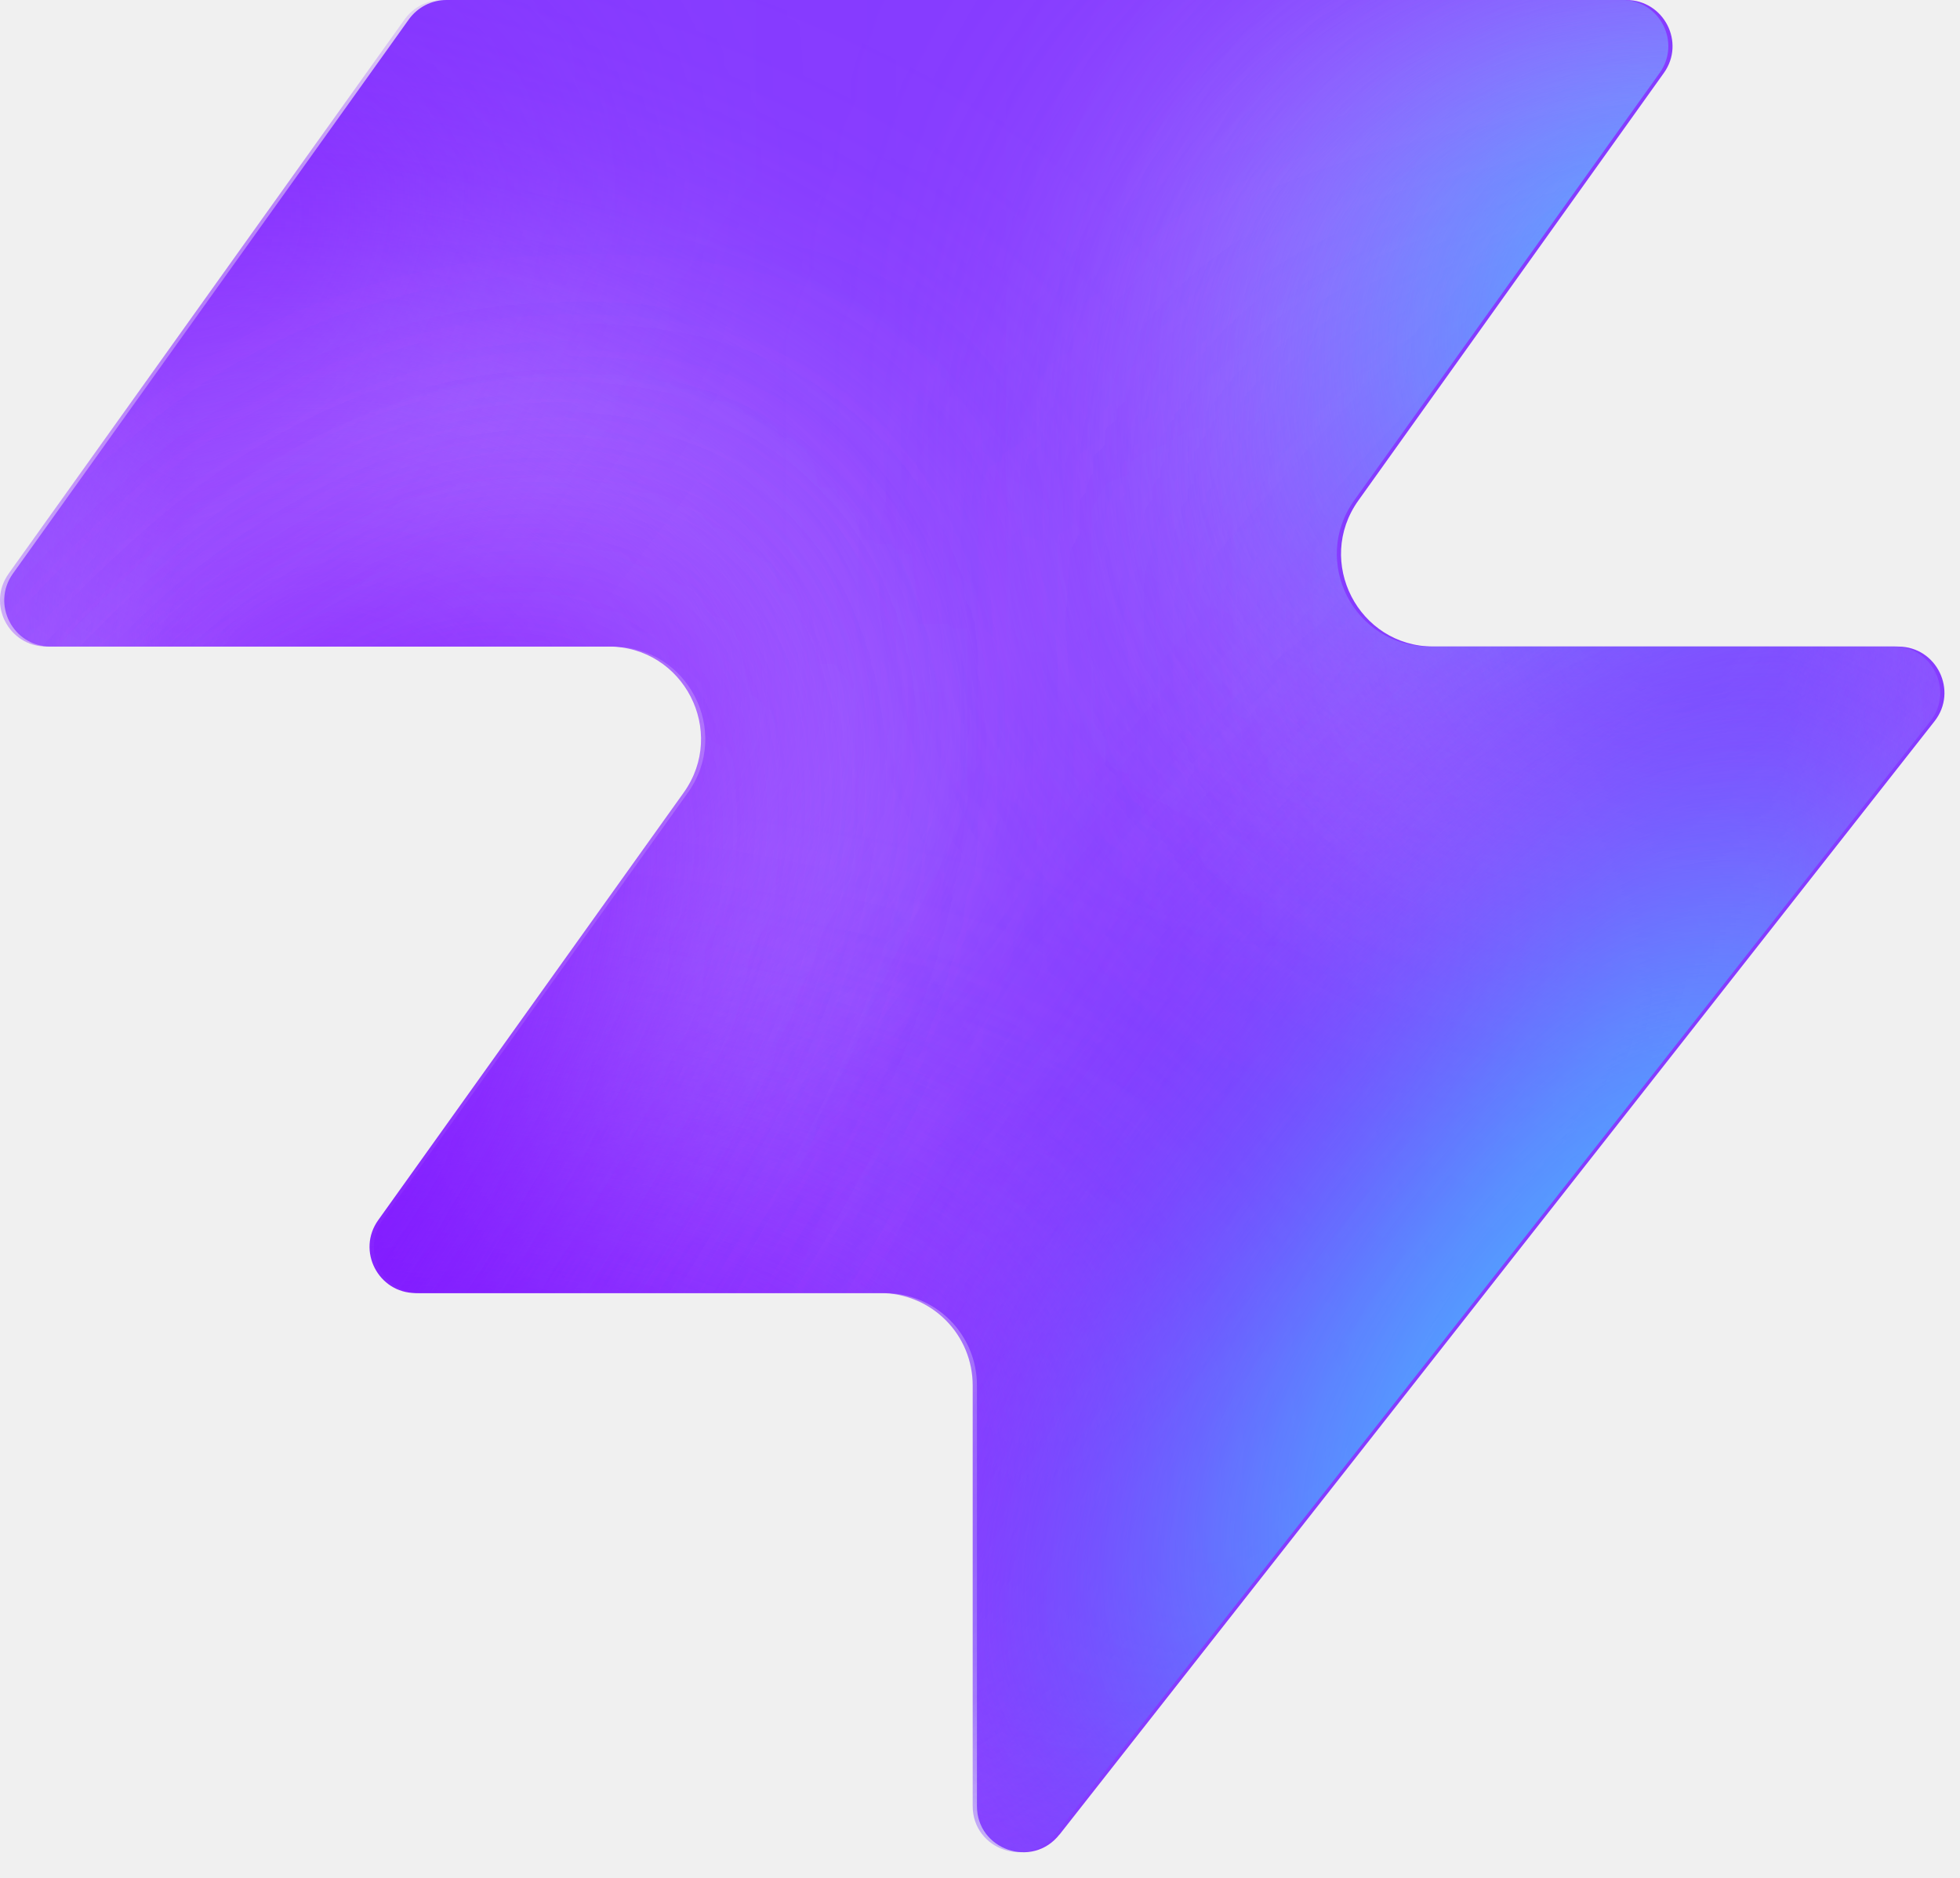
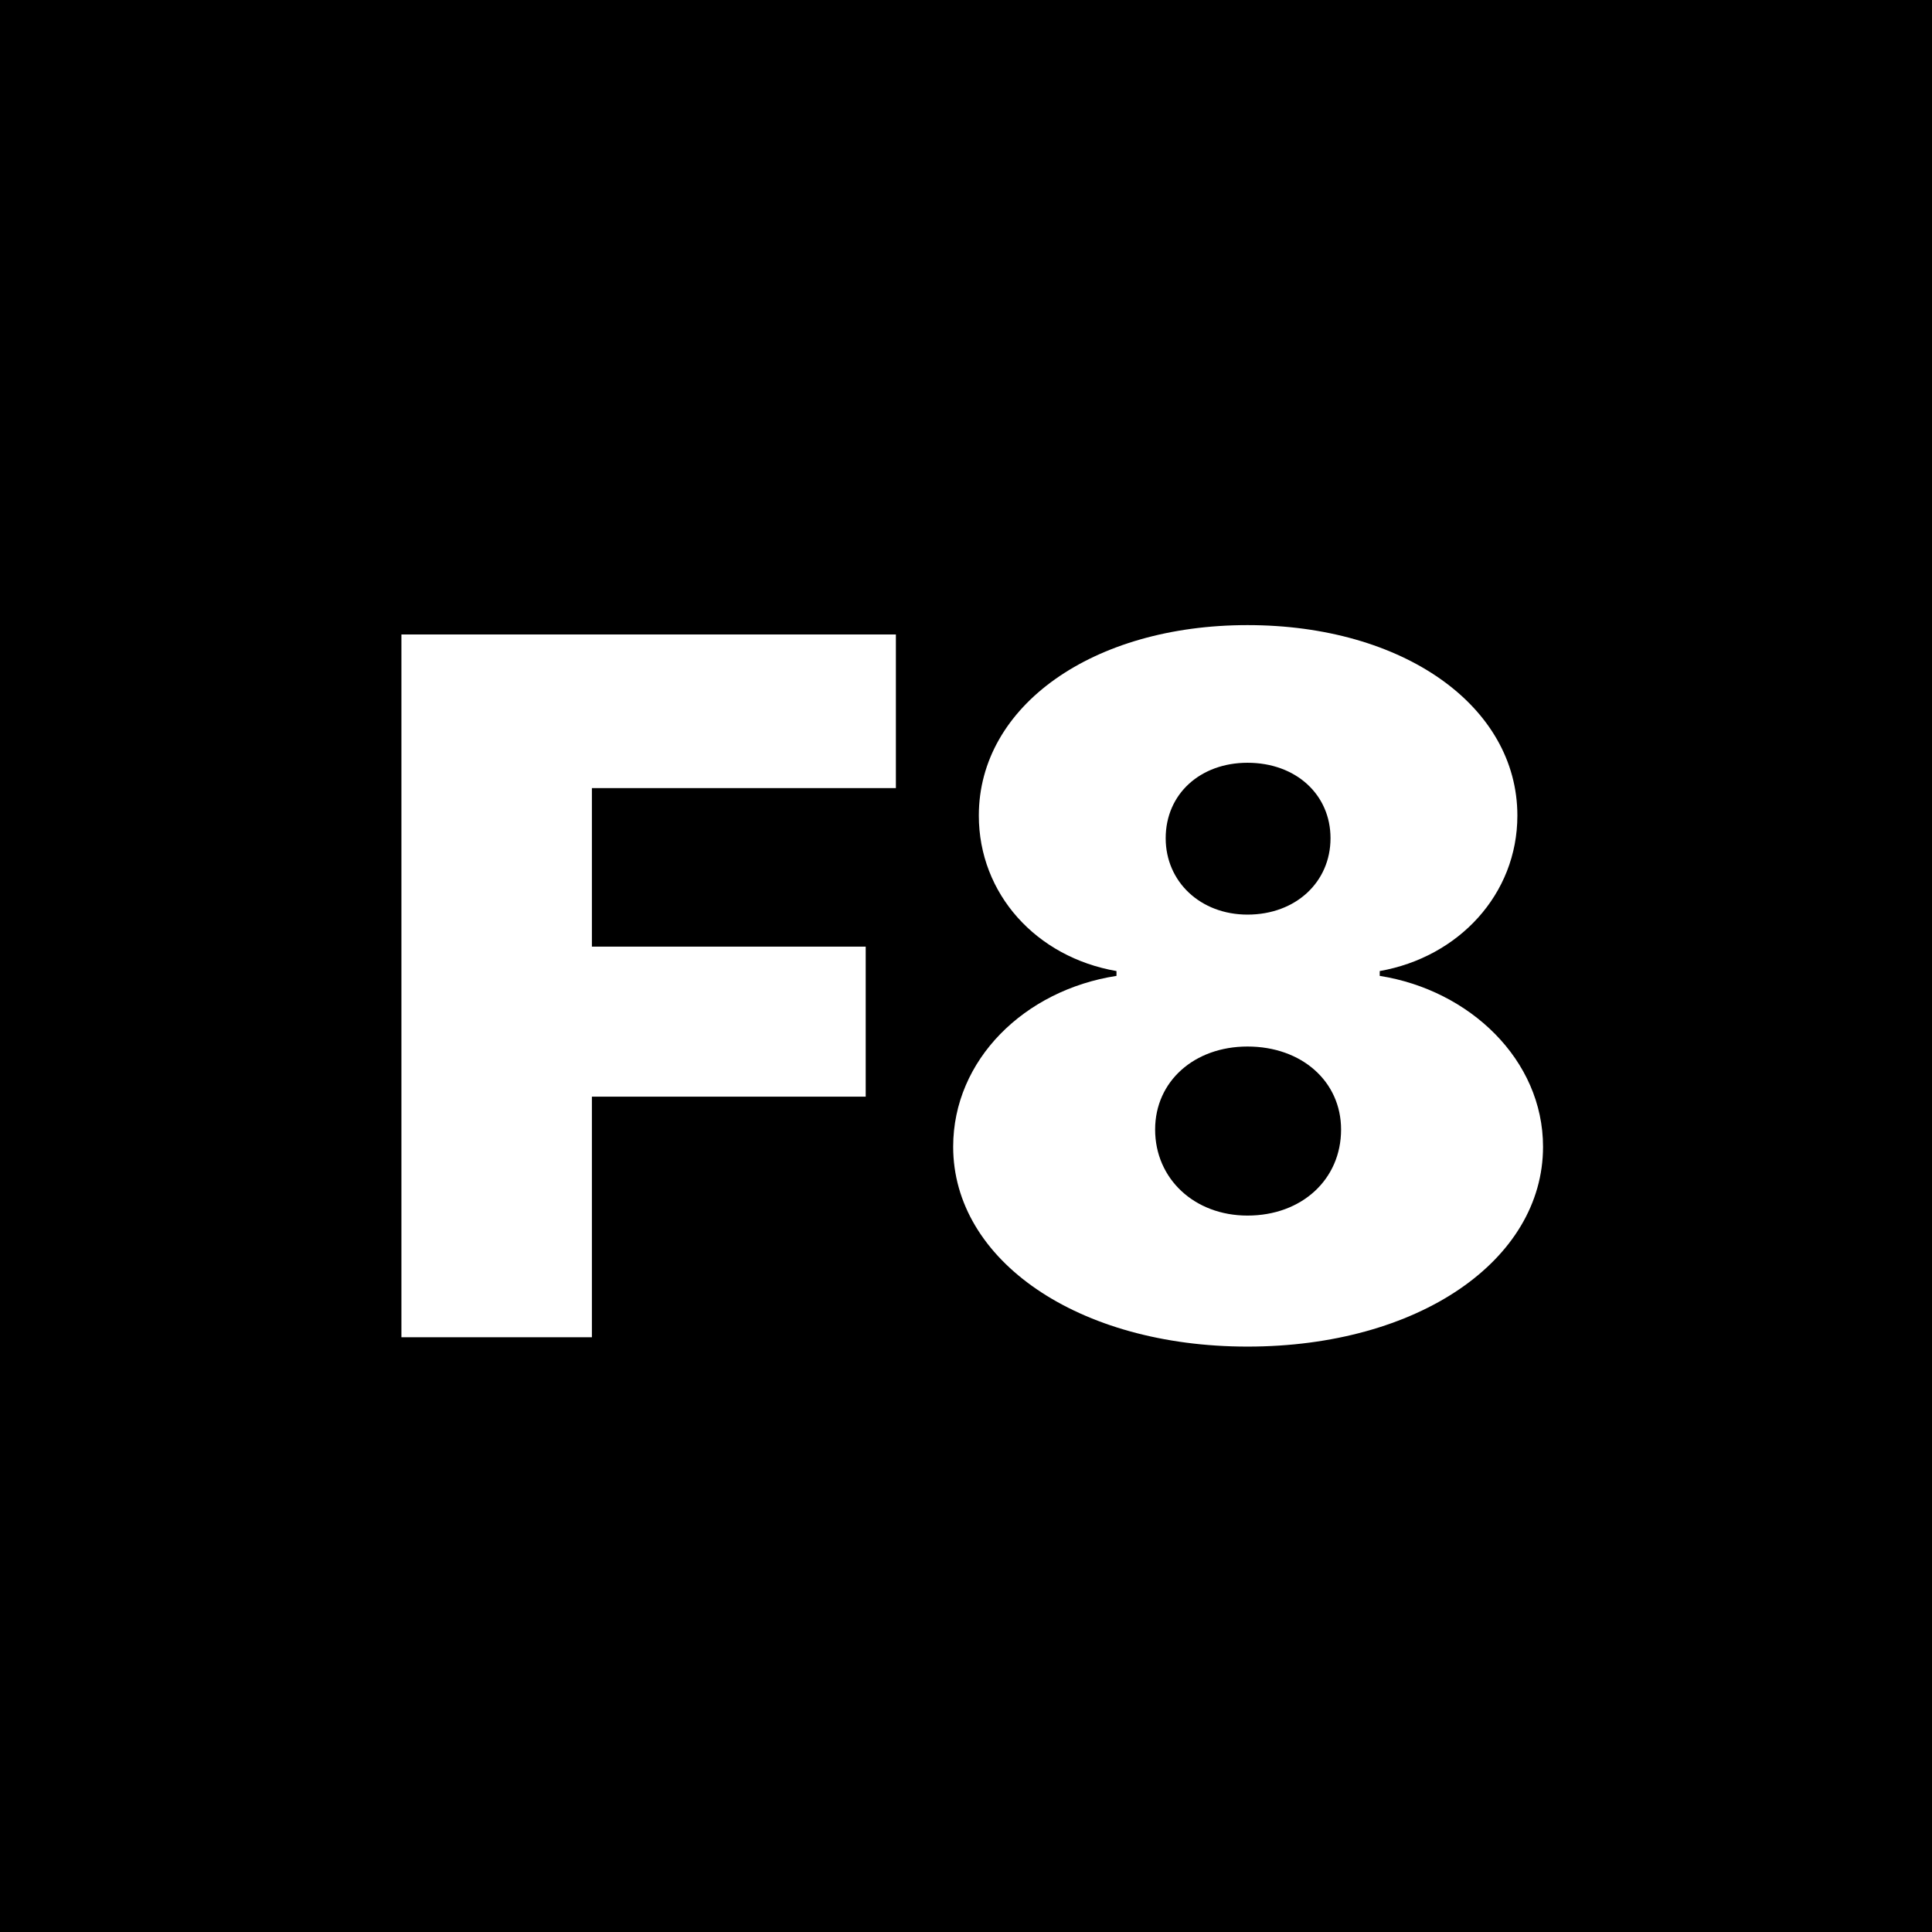
- <svg xmlns="http://www.w3.org/2000/svg" width="48" height="46" fill="none" viewBox="0 0 48 46">
-   <path fill="#863bff" d="M25.946 44.938c-.664.845-2.021.375-2.021-.698V33.937a2.26 2.26 0 0 0-2.262-2.262H10.287c-.92 0-1.456-1.04-.92-1.788l7.48-10.471c1.07-1.497 0-3.578-1.842-3.578H1.237c-.92 0-1.456-1.04-.92-1.788L10.013.474c.214-.297.556-.474.92-.474h28.894c.92 0 1.456 1.04.92 1.788l-7.48 10.471c-1.07 1.498 0 3.579 1.842 3.579h11.377c.943 0 1.473 1.088.89 1.83L25.947 44.94z" style="fill:#863bff;fill:color(display-p3 .525 .23 1);fill-opacity:1" />
-   <mask id="a" width="48" height="46" x="0" y="0" maskUnits="userSpaceOnUse" style="mask-type:alpha">
-     <path fill="#000" d="M25.842 44.938c-.664.844-2.021.375-2.021-.698V33.937a2.26 2.26 0 0 0-2.262-2.262H10.183c-.92 0-1.456-1.04-.92-1.788l7.48-10.471c1.07-1.498 0-3.579-1.842-3.579H1.133c-.92 0-1.456-1.04-.92-1.787L9.91.473c.214-.297.556-.474.92-.474h28.894c.92 0 1.456 1.04.92 1.788l-7.48 10.471c-1.07 1.498 0 3.578 1.842 3.578h11.377c.943 0 1.473 1.088.89 1.832L25.843 44.94z" style="fill:#000;fill-opacity:1" />
-   </mask>
-   <g mask="url(#a)">
-     <g filter="url(#b)">
-       <ellipse cx="5.508" cy="14.704" fill="#ede6ff" rx="5.508" ry="14.704" style="fill:#ede6ff;fill:color(display-p3 .927 .903 1);fill-opacity:1" transform="matrix(.00324 1 1 -.00324 -4.47 31.516)" />
-     </g>
-     <g filter="url(#c)">
-       <ellipse cx="10.399" cy="29.851" fill="#ede6ff" rx="10.399" ry="29.851" style="fill:#ede6ff;fill:color(display-p3 .927 .903 1);fill-opacity:1" transform="matrix(.00324 1 1 -.00324 -39.328 7.883)" />
-     </g>
-     <g filter="url(#d)">
-       <ellipse cx="5.508" cy="30.487" fill="#7e14ff" rx="5.508" ry="30.487" style="fill:#7e14ff;fill:color(display-p3 .492 .077 1);fill-opacity:1" transform="rotate(89.814 -25.913 -14.639)scale(1 -1)" />
-     </g>
-     <g filter="url(#e)">
-       <ellipse cx="5.508" cy="30.599" fill="#7e14ff" rx="5.508" ry="30.599" style="fill:#7e14ff;fill:color(display-p3 .492 .077 1);fill-opacity:1" transform="rotate(89.814 -32.644 -3.334)scale(1 -1)" />
-     </g>
-     <g filter="url(#f)">
-       <ellipse cx="5.508" cy="30.599" fill="#7e14ff" rx="5.508" ry="30.599" style="fill:#7e14ff;fill:color(display-p3 .492 .077 1);fill-opacity:1" transform="matrix(.00324 1 1 -.00324 -34.34 30.47)" />
-     </g>
-     <g filter="url(#g)">
-       <ellipse cx="14.072" cy="22.078" fill="#ede6ff" rx="14.072" ry="22.078" style="fill:#ede6ff;fill:color(display-p3 .927 .903 1);fill-opacity:1" transform="rotate(93.35 24.506 48.493)scale(-1 1)" />
-     </g>
-     <g filter="url(#h)">
-       <ellipse cx="3.47" cy="21.501" fill="#7e14ff" rx="3.47" ry="21.501" style="fill:#7e14ff;fill:color(display-p3 .492 .077 1);fill-opacity:1" transform="rotate(89.009 28.708 47.59)scale(-1 1)" />
-     </g>
-     <g filter="url(#i)">
-       <ellipse cx="3.47" cy="21.501" fill="#7e14ff" rx="3.47" ry="21.501" style="fill:#7e14ff;fill:color(display-p3 .492 .077 1);fill-opacity:1" transform="rotate(89.009 28.708 47.59)scale(-1 1)" />
-     </g>
-     <g filter="url(#j)">
-       <ellipse cx=".387" cy="8.972" fill="#7e14ff" rx="4.407" ry="29.108" style="fill:#7e14ff;fill:color(display-p3 .492 .077 1);fill-opacity:1" transform="rotate(39.51 .387 8.972)" />
-     </g>
-     <g filter="url(#k)">
-       <ellipse cx="47.523" cy="-6.092" fill="#7e14ff" rx="4.407" ry="29.108" style="fill:#7e14ff;fill:color(display-p3 .492 .077 1);fill-opacity:1" transform="rotate(37.892 47.523 -6.092)" />
-     </g>
-     <g filter="url(#l)">
-       <ellipse cx="41.412" cy="6.333" fill="#47bfff" rx="5.971" ry="9.665" style="fill:#47bfff;fill:color(display-p3 .28 .748 1);fill-opacity:1" transform="rotate(37.892 41.412 6.333)" />
-     </g>
-     <g filter="url(#m)">
-       <ellipse cx="-1.879" cy="38.332" fill="#7e14ff" rx="4.407" ry="29.108" style="fill:#7e14ff;fill:color(display-p3 .492 .077 1);fill-opacity:1" transform="rotate(37.892 -1.88 38.332)" />
-     </g>
-     <g filter="url(#n)">
-       <ellipse cx="-1.879" cy="38.332" fill="#7e14ff" rx="4.407" ry="29.108" style="fill:#7e14ff;fill:color(display-p3 .492 .077 1);fill-opacity:1" transform="rotate(37.892 -1.88 38.332)" />
-     </g>
-     <g filter="url(#o)">
-       <ellipse cx="35.651" cy="29.907" fill="#7e14ff" rx="4.407" ry="29.108" style="fill:#7e14ff;fill:color(display-p3 .492 .077 1);fill-opacity:1" transform="rotate(37.892 35.651 29.907)" />
-     </g>
-     <g filter="url(#p)">
-       <ellipse cx="38.418" cy="32.4" fill="#47bfff" rx="5.971" ry="15.297" style="fill:#47bfff;fill:color(display-p3 .28 .748 1);fill-opacity:1" transform="rotate(37.892 38.418 32.4)" />
-     </g>
-   </g>
-   <defs>
-     <filter id="b" width="60.045" height="41.654" x="-19.77" y="16.149" color-interpolation-filters="sRGB" filterUnits="userSpaceOnUse">
-       <feFlood flood-opacity="0" result="BackgroundImageFix" />
-       <feBlend in="SourceGraphic" in2="BackgroundImageFix" result="shape" />
-       <feGaussianBlur result="effect1_foregroundBlur_2002_17158" stdDeviation="7.659" />
-     </filter>
-     <filter id="c" width="90.34" height="51.437" x="-54.613" y="-7.533" color-interpolation-filters="sRGB" filterUnits="userSpaceOnUse">
-       <feFlood flood-opacity="0" result="BackgroundImageFix" />
-       <feBlend in="SourceGraphic" in2="BackgroundImageFix" result="shape" />
-       <feGaussianBlur result="effect1_foregroundBlur_2002_17158" stdDeviation="7.659" />
-     </filter>
-     <filter id="d" width="79.355" height="29.4" x="-49.64" y="2.03" color-interpolation-filters="sRGB" filterUnits="userSpaceOnUse">
-       <feFlood flood-opacity="0" result="BackgroundImageFix" />
-       <feBlend in="SourceGraphic" in2="BackgroundImageFix" result="shape" />
-       <feGaussianBlur result="effect1_foregroundBlur_2002_17158" stdDeviation="4.596" />
-     </filter>
-     <filter id="e" width="79.579" height="29.4" x="-45.045" y="20.029" color-interpolation-filters="sRGB" filterUnits="userSpaceOnUse">
-       <feFlood flood-opacity="0" result="BackgroundImageFix" />
-       <feBlend in="SourceGraphic" in2="BackgroundImageFix" result="shape" />
-       <feGaussianBlur result="effect1_foregroundBlur_2002_17158" stdDeviation="4.596" />
-     </filter>
-     <filter id="f" width="79.579" height="29.4" x="-43.513" y="21.178" color-interpolation-filters="sRGB" filterUnits="userSpaceOnUse">
-       <feFlood flood-opacity="0" result="BackgroundImageFix" />
-       <feBlend in="SourceGraphic" in2="BackgroundImageFix" result="shape" />
-       <feGaussianBlur result="effect1_foregroundBlur_2002_17158" stdDeviation="4.596" />
-     </filter>
-     <filter id="g" width="74.749" height="58.852" x="15.756" y="-17.901" color-interpolation-filters="sRGB" filterUnits="userSpaceOnUse">
-       <feFlood flood-opacity="0" result="BackgroundImageFix" />
-       <feBlend in="SourceGraphic" in2="BackgroundImageFix" result="shape" />
-       <feGaussianBlur result="effect1_foregroundBlur_2002_17158" stdDeviation="7.659" />
-     </filter>
-     <filter id="h" width="61.377" height="25.362" x="23.548" y="2.284" color-interpolation-filters="sRGB" filterUnits="userSpaceOnUse">
-       <feFlood flood-opacity="0" result="BackgroundImageFix" />
-       <feBlend in="SourceGraphic" in2="BackgroundImageFix" result="shape" />
-       <feGaussianBlur result="effect1_foregroundBlur_2002_17158" stdDeviation="4.596" />
-     </filter>
-     <filter id="i" width="61.377" height="25.362" x="23.548" y="2.284" color-interpolation-filters="sRGB" filterUnits="userSpaceOnUse">
-       <feFlood flood-opacity="0" result="BackgroundImageFix" />
-       <feBlend in="SourceGraphic" in2="BackgroundImageFix" result="shape" />
-       <feGaussianBlur result="effect1_foregroundBlur_2002_17158" stdDeviation="4.596" />
-     </filter>
-     <filter id="j" width="56.045" height="63.649" x="-27.636" y="-22.853" color-interpolation-filters="sRGB" filterUnits="userSpaceOnUse">
-       <feFlood flood-opacity="0" result="BackgroundImageFix" />
-       <feBlend in="SourceGraphic" in2="BackgroundImageFix" result="shape" />
-       <feGaussianBlur result="effect1_foregroundBlur_2002_17158" stdDeviation="4.596" />
-     </filter>
-     <filter id="k" width="54.814" height="64.646" x="20.116" y="-38.415" color-interpolation-filters="sRGB" filterUnits="userSpaceOnUse">
-       <feFlood flood-opacity="0" result="BackgroundImageFix" />
-       <feBlend in="SourceGraphic" in2="BackgroundImageFix" result="shape" />
-       <feGaussianBlur result="effect1_foregroundBlur_2002_17158" stdDeviation="4.596" />
-     </filter>
-     <filter id="l" width="33.541" height="35.313" x="24.641" y="-11.323" color-interpolation-filters="sRGB" filterUnits="userSpaceOnUse">
-       <feFlood flood-opacity="0" result="BackgroundImageFix" />
-       <feBlend in="SourceGraphic" in2="BackgroundImageFix" result="shape" />
-       <feGaussianBlur result="effect1_foregroundBlur_2002_17158" stdDeviation="4.596" />
-     </filter>
-     <filter id="m" width="54.814" height="64.646" x="-29.286" y="6.009" color-interpolation-filters="sRGB" filterUnits="userSpaceOnUse">
-       <feFlood flood-opacity="0" result="BackgroundImageFix" />
-       <feBlend in="SourceGraphic" in2="BackgroundImageFix" result="shape" />
-       <feGaussianBlur result="effect1_foregroundBlur_2002_17158" stdDeviation="4.596" />
-     </filter>
-     <filter id="n" width="54.814" height="64.646" x="-29.286" y="6.009" color-interpolation-filters="sRGB" filterUnits="userSpaceOnUse">
-       <feFlood flood-opacity="0" result="BackgroundImageFix" />
-       <feBlend in="SourceGraphic" in2="BackgroundImageFix" result="shape" />
-       <feGaussianBlur result="effect1_foregroundBlur_2002_17158" stdDeviation="4.596" />
-     </filter>
-     <filter id="o" width="54.814" height="64.646" x="8.244" y="-2.416" color-interpolation-filters="sRGB" filterUnits="userSpaceOnUse">
-       <feFlood flood-opacity="0" result="BackgroundImageFix" />
-       <feBlend in="SourceGraphic" in2="BackgroundImageFix" result="shape" />
-       <feGaussianBlur result="effect1_foregroundBlur_2002_17158" stdDeviation="4.596" />
-     </filter>
-     <filter id="p" width="39.409" height="43.623" x="18.713" y="10.588" color-interpolation-filters="sRGB" filterUnits="userSpaceOnUse">
-       <feFlood flood-opacity="0" result="BackgroundImageFix" />
-       <feBlend in="SourceGraphic" in2="BackgroundImageFix" result="shape" />
-       <feGaussianBlur result="effect1_foregroundBlur_2002_17158" stdDeviation="4.596" />
-     </filter>
-   </defs>
+ <svg xmlns="http://www.w3.org/2000/svg" viewBox="0 0 100 100">
+   <rect width="100" height="100" fill="black" />
+   <text x="50%" y="50%" dominant-baseline="middle" text-anchor="middle" font-family="Inter, sans-serif" font-weight="900" font-size="50" fill="white">F8</text>
</svg>
